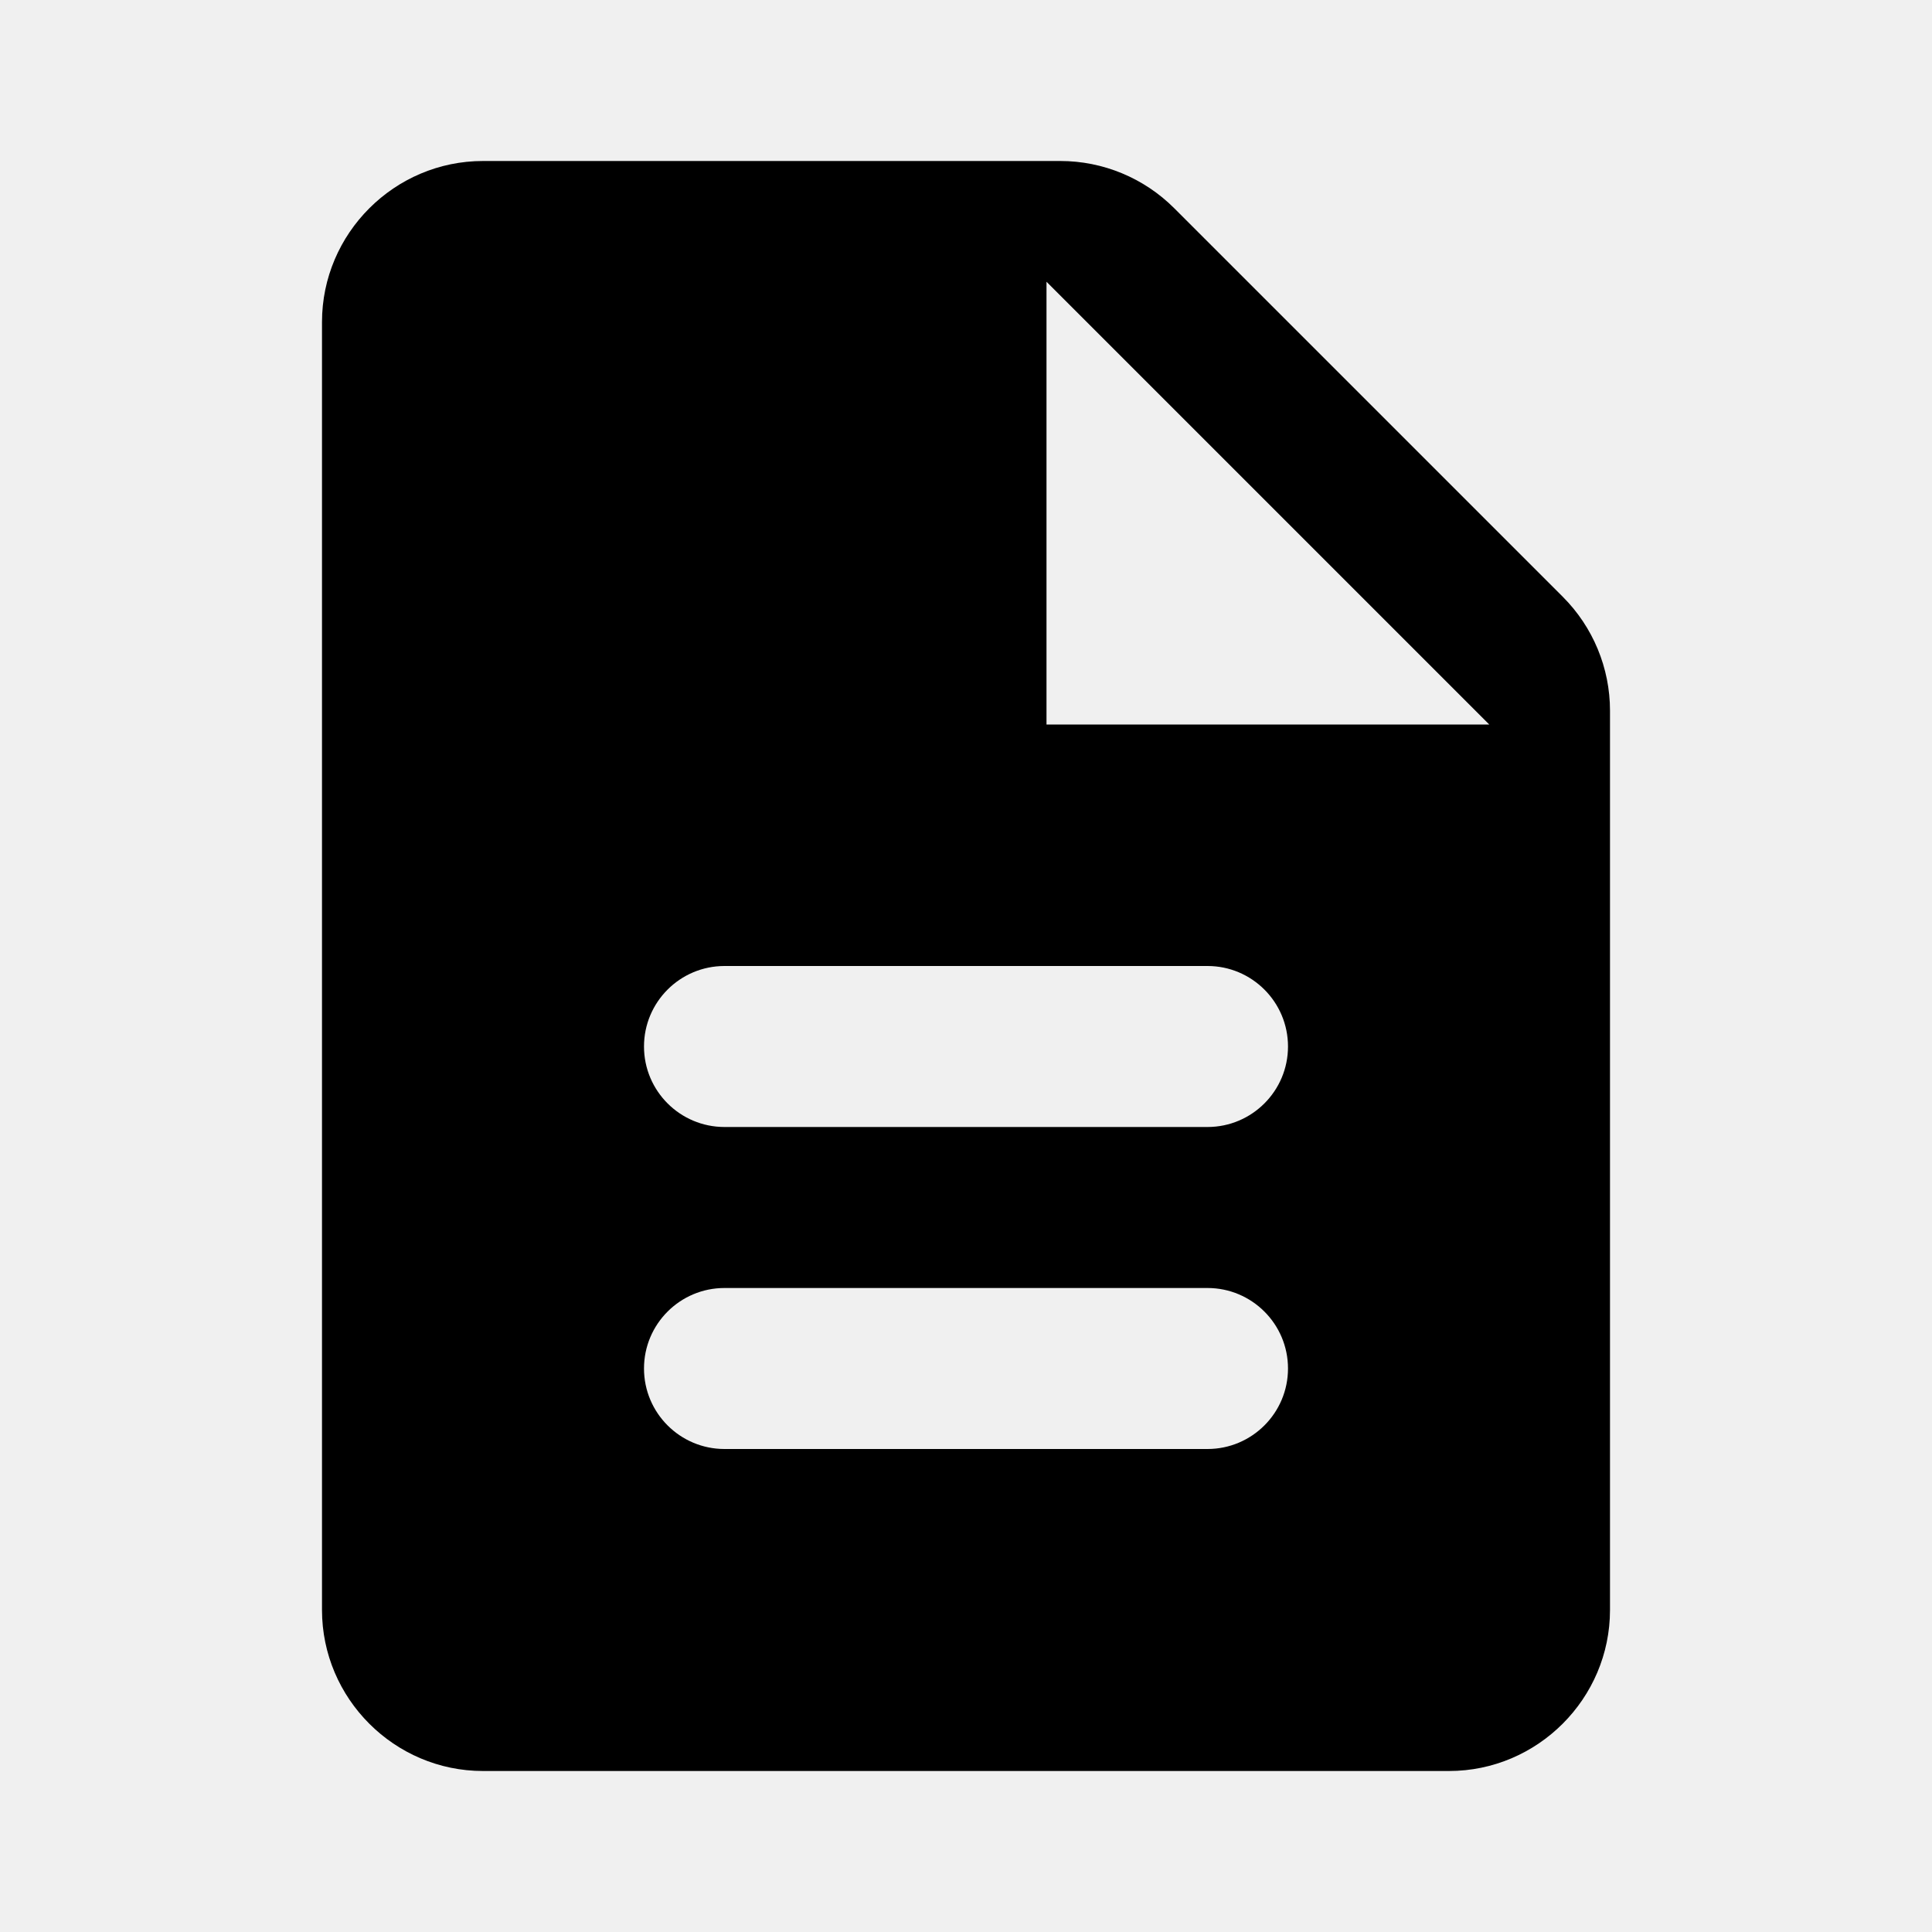
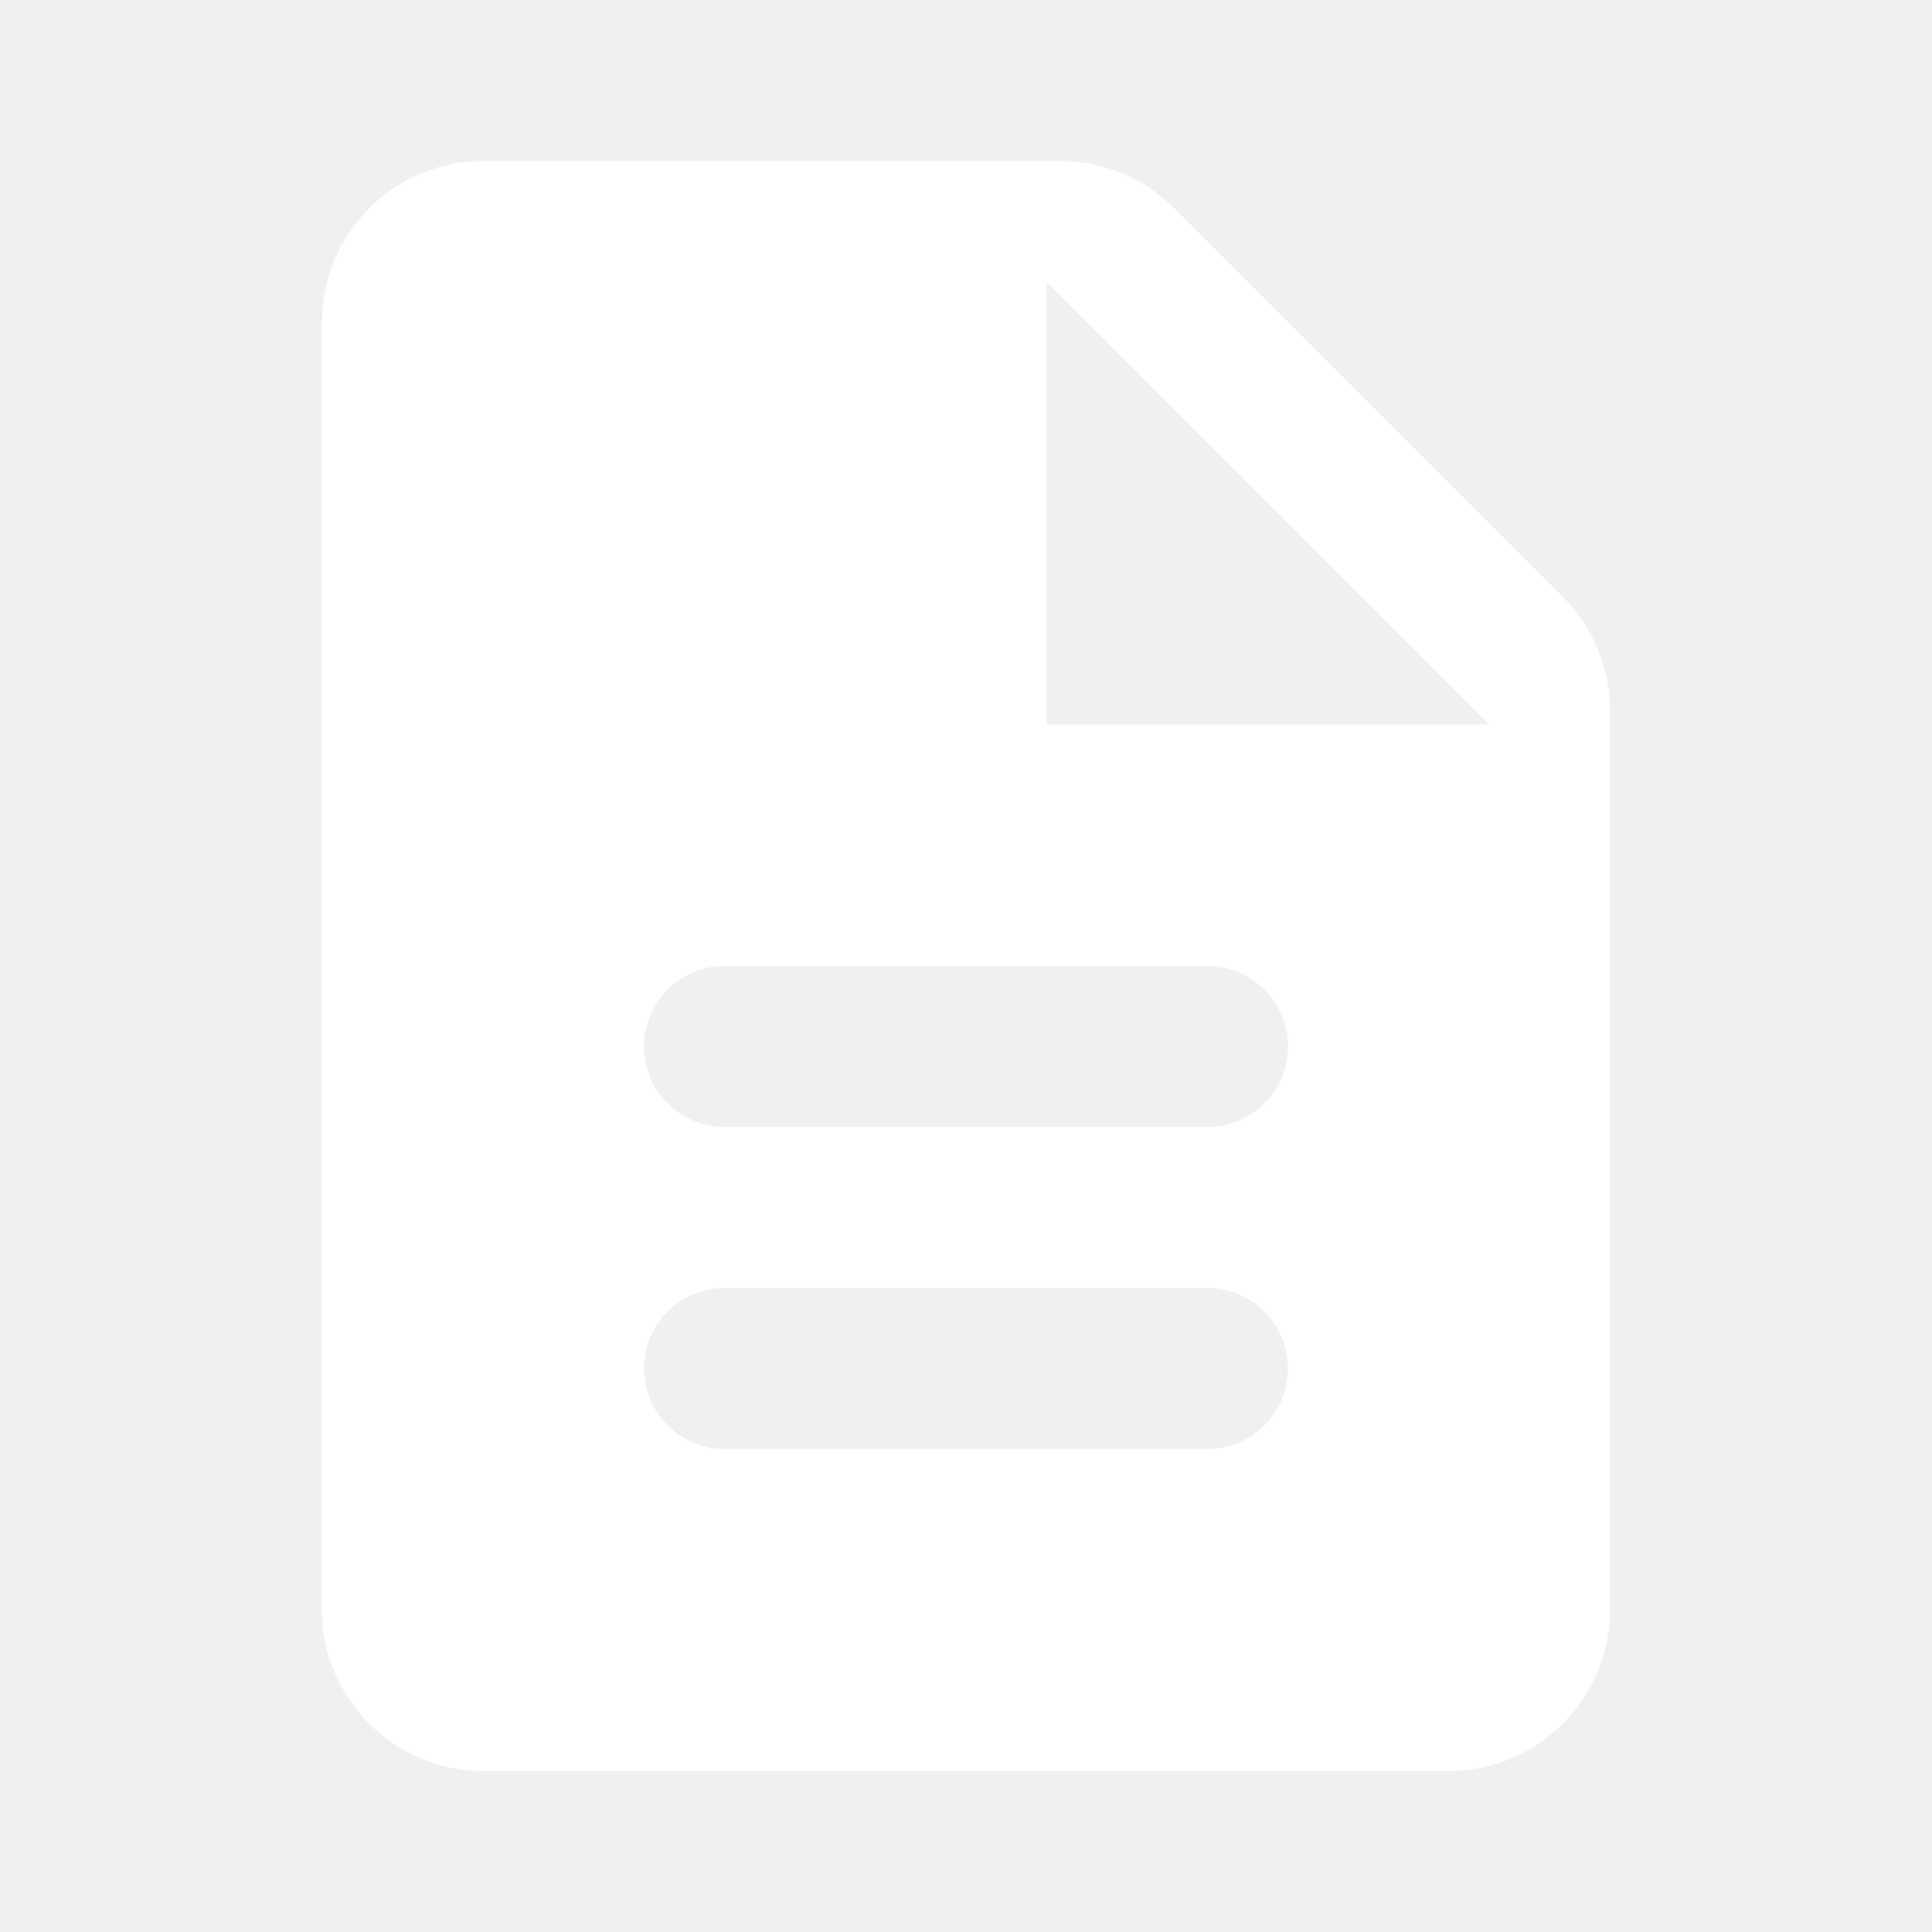
<svg xmlns="http://www.w3.org/2000/svg" viewBox="0 0 24 24" width="24px" height="24px">
-   <path d="M13.172,2H6C4.9,2,4,2.9,4,4v16c0,1.1,0.9,2,2,2h12c1.1,0,2-0.9,2-2V8.828c0-0.53-0.211-1.039-0.586-1.414l-4.828-4.828 C14.211,2.211,13.702,2,13.172,2z M15,18H9c-0.552,0-1-0.448-1-1v0c0-0.552,0.448-1,1-1h6c0.552,0,1,0.448,1,1v0 C16,17.552,15.552,18,15,18z M15,14H9c-0.552,0-1-0.448-1-1v0c0-0.552,0.448-1,1-1h6c0.552,0,1,0.448,1,1v0 C16,13.552,15.552,14,15,14z M13,9V3.5L18.5,9H13z" />
+   <path fill="#FFFFFF" d="M13.172,2H6C4.9,2,4,2.9,4,4v16c0,1.1,0.9,2,2,2h12c1.1,0,2-0.9,2-2V8.828c0-0.53-0.211-1.039-0.586-1.414l-4.828-4.828 C14.211,2.211,13.702,2,13.172,2z M15,18H9c-0.552,0-1-0.448-1-1v0c0-0.552,0.448-1,1-1h6c0.552,0,1,0.448,1,1v0 C16,17.552,15.552,18,15,18z M15,14H9c-0.552,0-1-0.448-1-1v0c0-0.552,0.448-1,1-1h6c0.552,0,1,0.448,1,1v0 C16,13.552,15.552,14,15,14z M13,9V3.5L18.5,9H13z" />
</svg>
